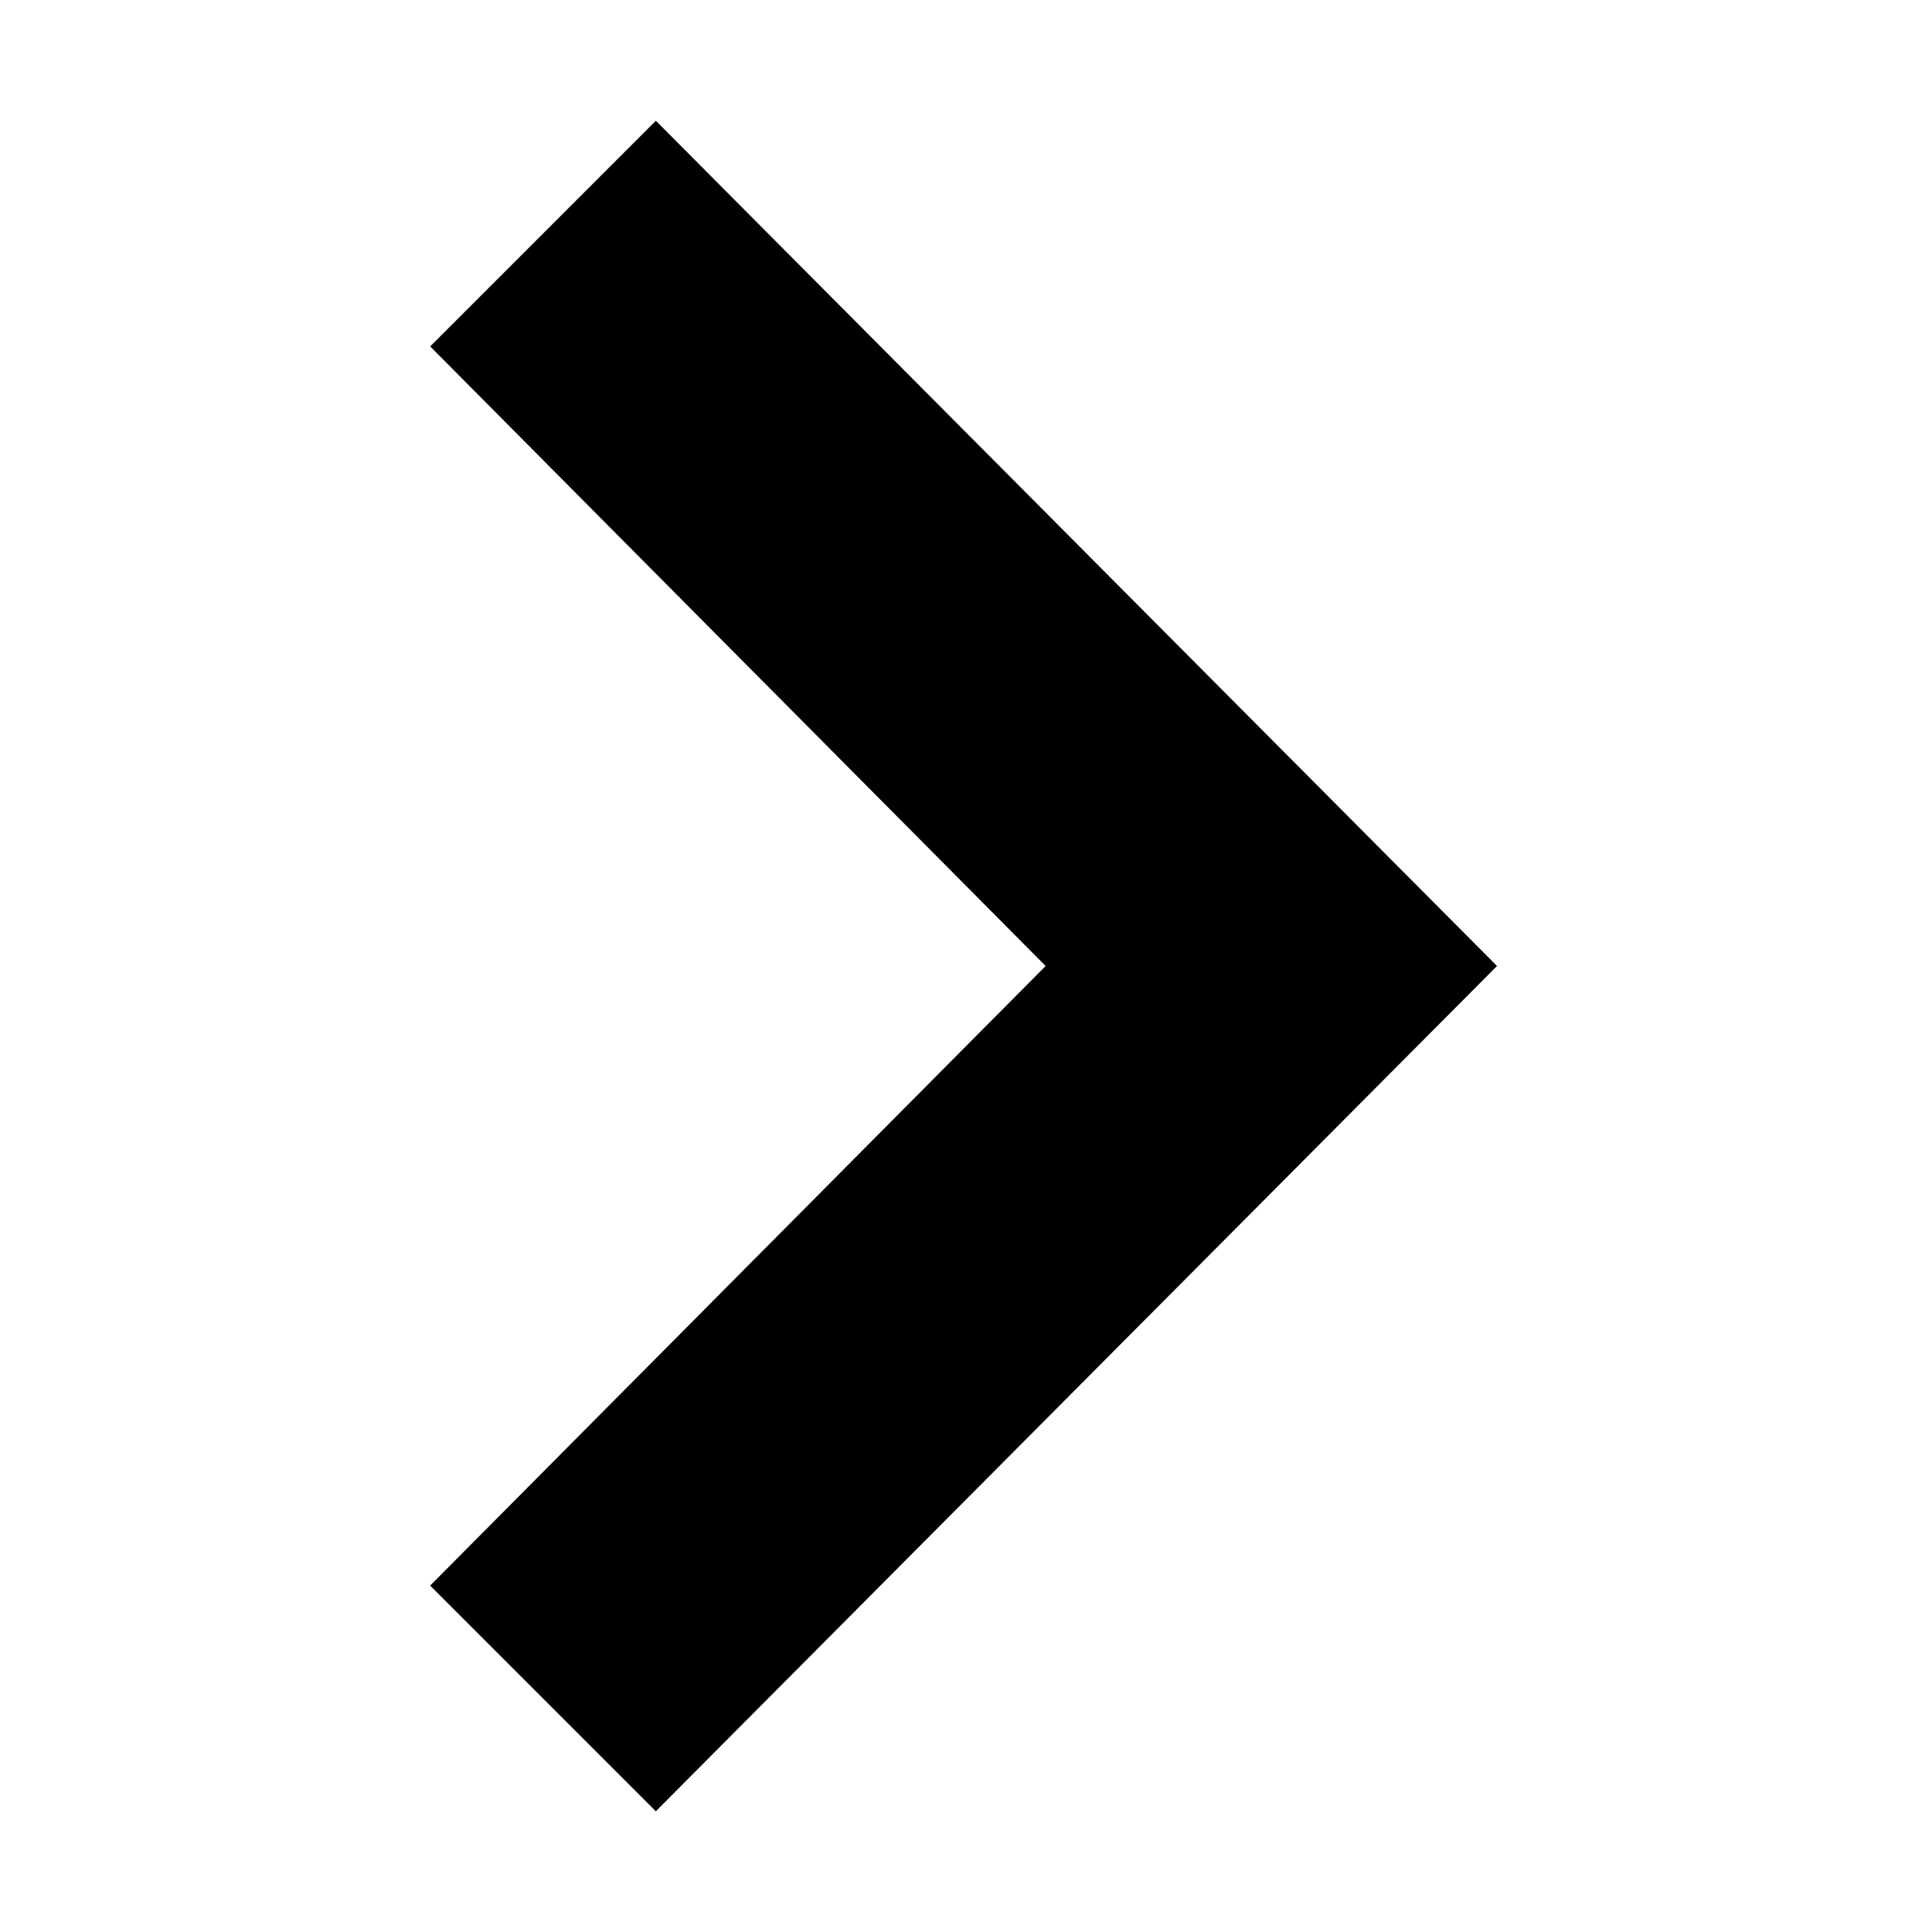
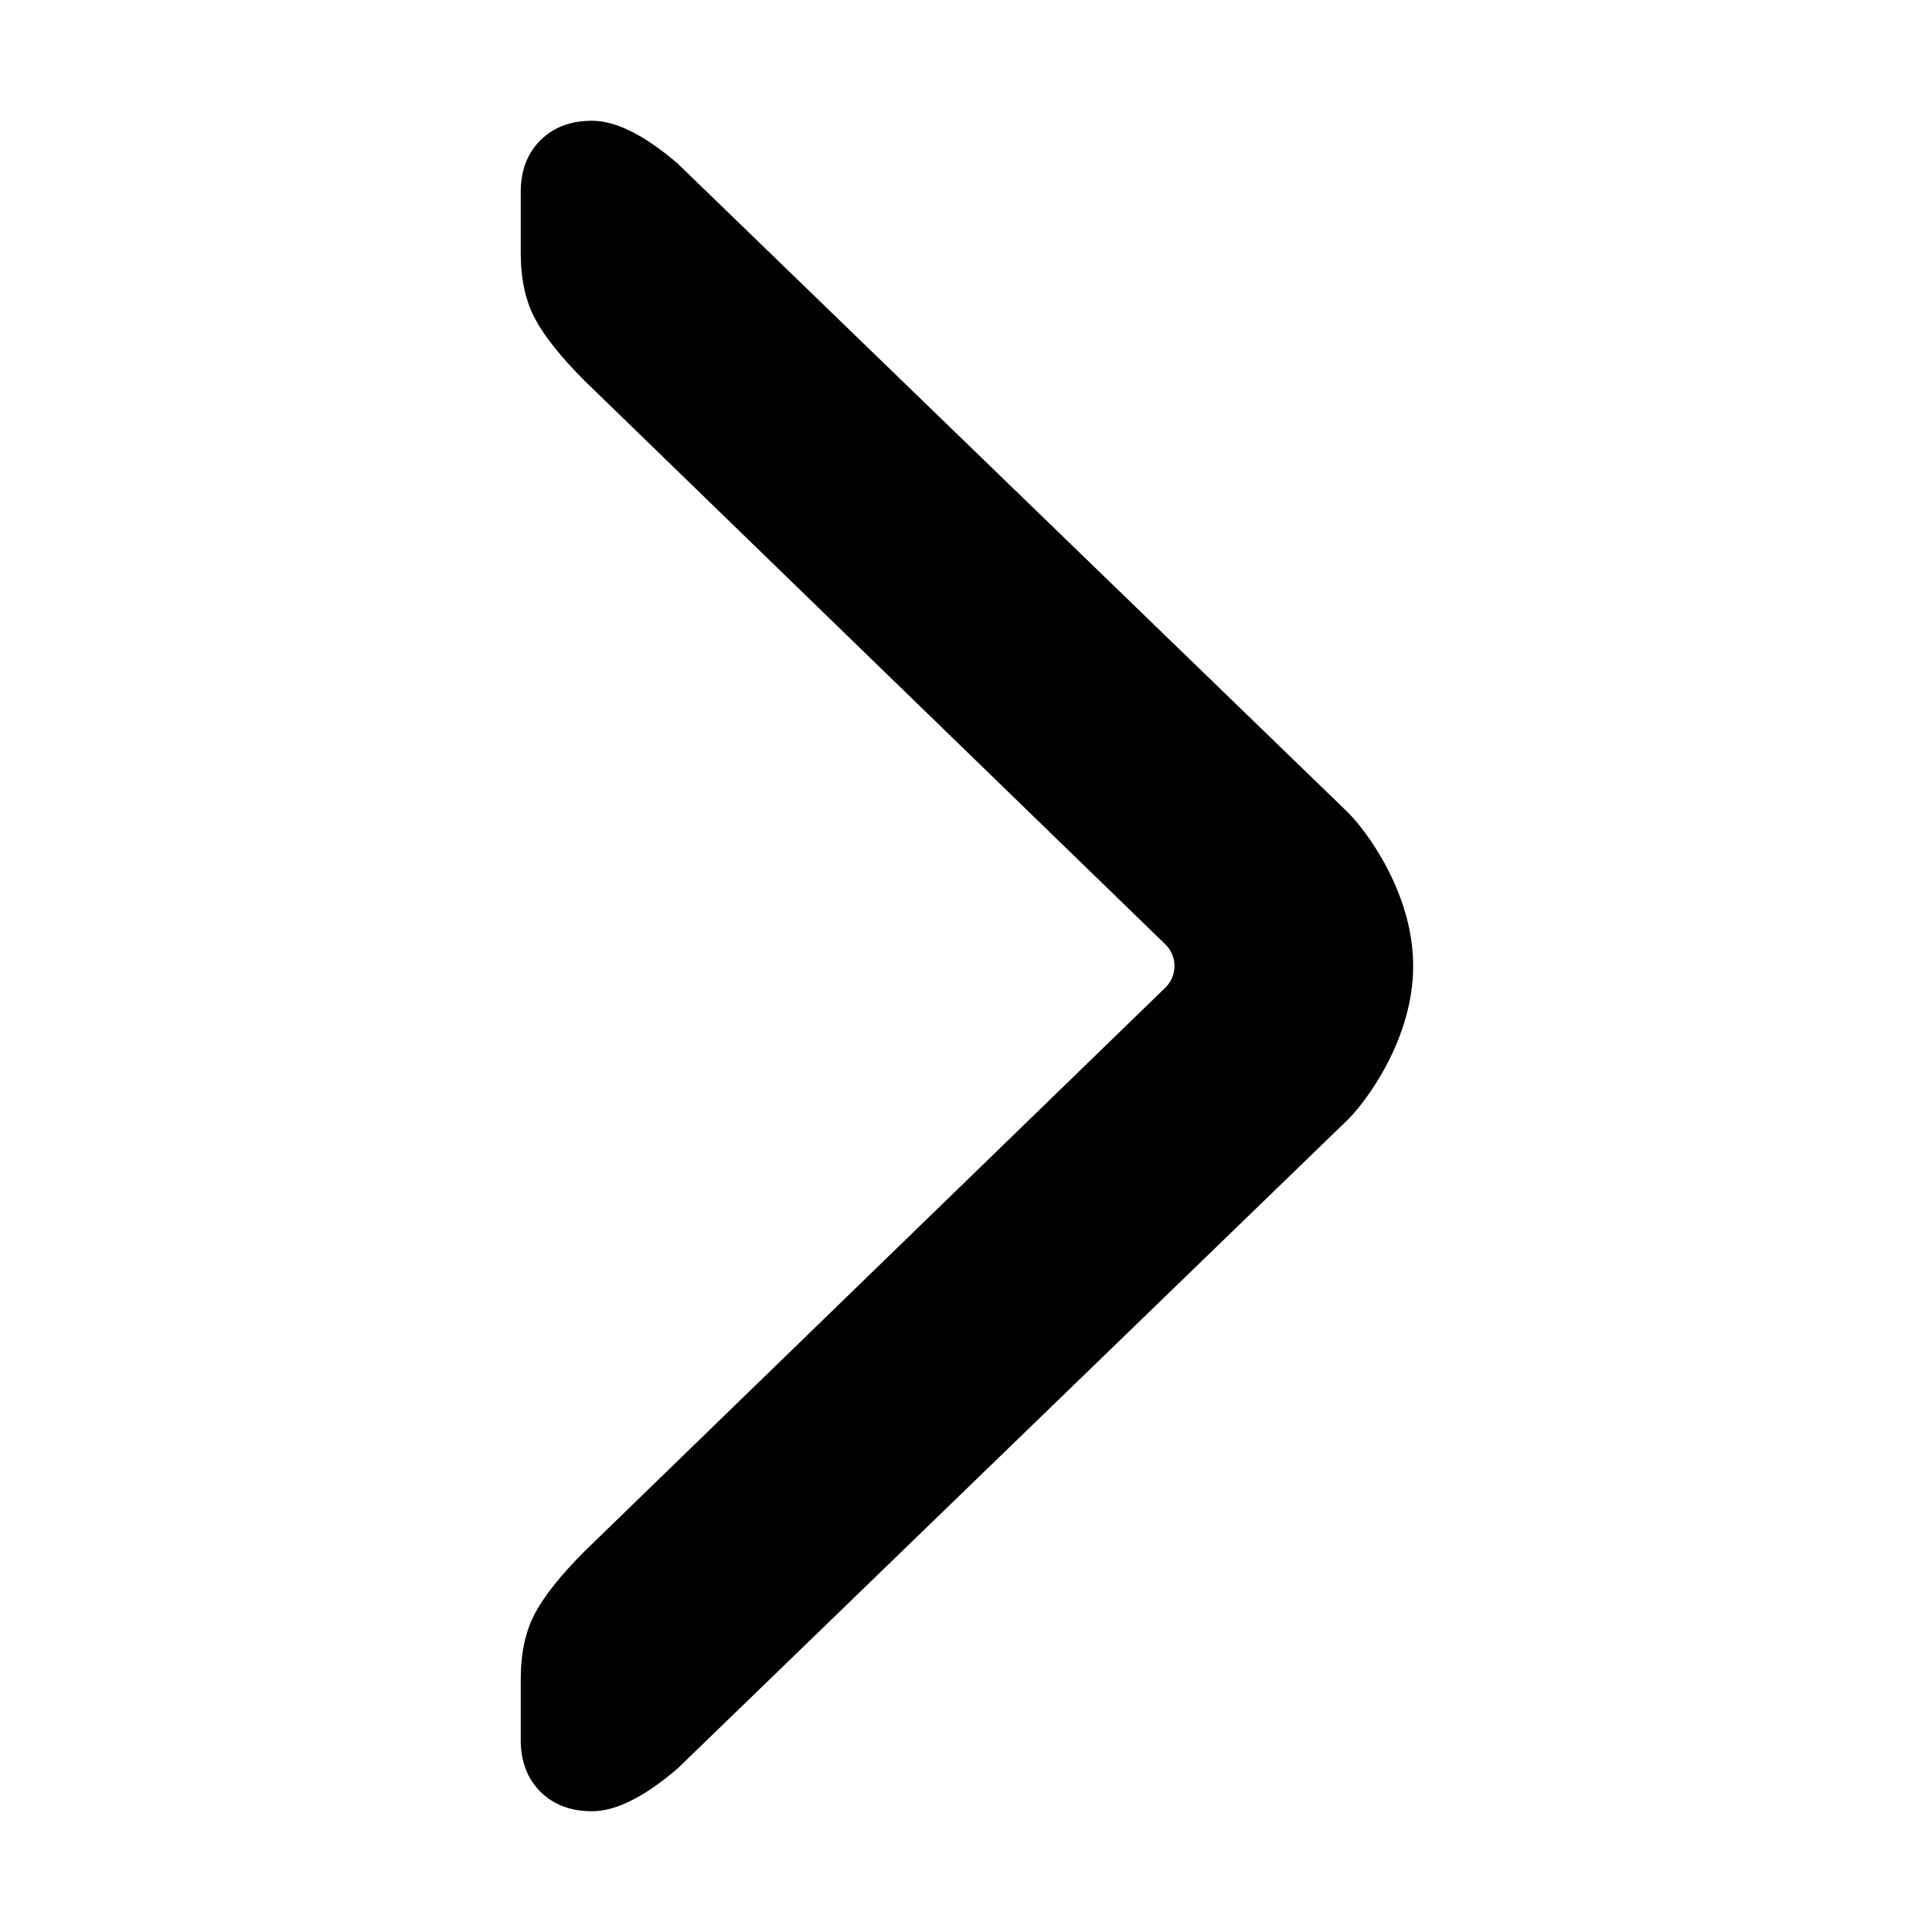
<svg xmlns="http://www.w3.org/2000/svg" width="256px" height="256px" viewBox="0 0 256 256" version="1.1">
  <defs />
  <g id="Page-1" stroke="none" stroke-width="1" fill="none" fill-rule="evenodd">
-     <g id="cta-arrow" fill="#000000" fill-rule="nonzero">
-       <polygon id="chevron-right" points="57 45.903 86.903 16 198.359 128 86.903 240 57 210.097 138.553 128" />
+     <g id="cta-arrow" fill="#030001">
+       <path d="M78.451,240 C75.616,240 73.332,239.134 71.599,237.401 C69.866,235.668 69,233.384 69,230.549 L69,222.515 C69,219.049 69.63,216.135 70.89,213.772 C72.15,211.409 74.356,208.653 77.506,205.502 L154.413,130.871 C155.999,129.332 156.037,126.8 154.498,125.214 C154.47,125.186 154.442,125.157 154.413,125.129 L77.506,50.498 C74.356,47.347 72.15,44.591 70.89,42.228 C69.63,39.865 69,36.951 69,33.485 L69,25.451 C69,22.616 69.866,20.332 71.599,18.599 C73.332,16.866 75.616,16 78.451,16 C81.602,16 85.383,17.89 89.793,21.671 L178.637,107.679 C181.013,110.056 187.253,118.287 187.253,128 C187.253,137.713 180.987,145.971 178.637,148.321 L89.793,234.329 C85.383,238.11 81.602,240 78.451,240 Z" id="›" />
    </g>
  </g>
</svg>
